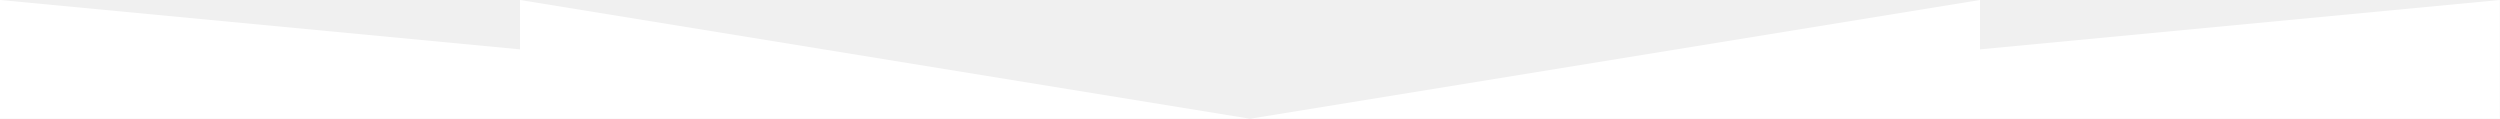
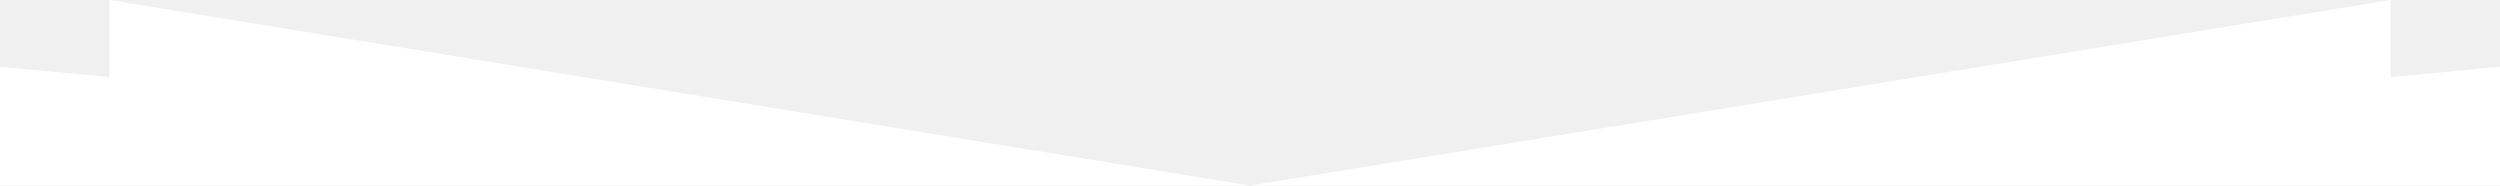
- <svg xmlns="http://www.w3.org/2000/svg" width="1200" height="57" viewBox="0 0 1200 57" fill="none">
-   <path d="M249.6 23.7L0 0V57H249.6H600L249.6 0V23.7Z" fill="white" />
-   <path d="M950.4 23.7V0L600 57H950.4H1199.9V0L950.4 23.7Z" fill="white" />
+ <svg xmlns="http://www.w3.org/2000/svg" width="768" height="57" viewBox="0 0 768 57" fill="none">
+   <path d="M33.6 23.7L-216 0V57H33.6H384L33.6 0V23.7Z" fill="white" />
+   <path d="M734.4 23.7V0L384 57H734.4H983.9V0L734.4 23.7Z" fill="white" />
</svg>
